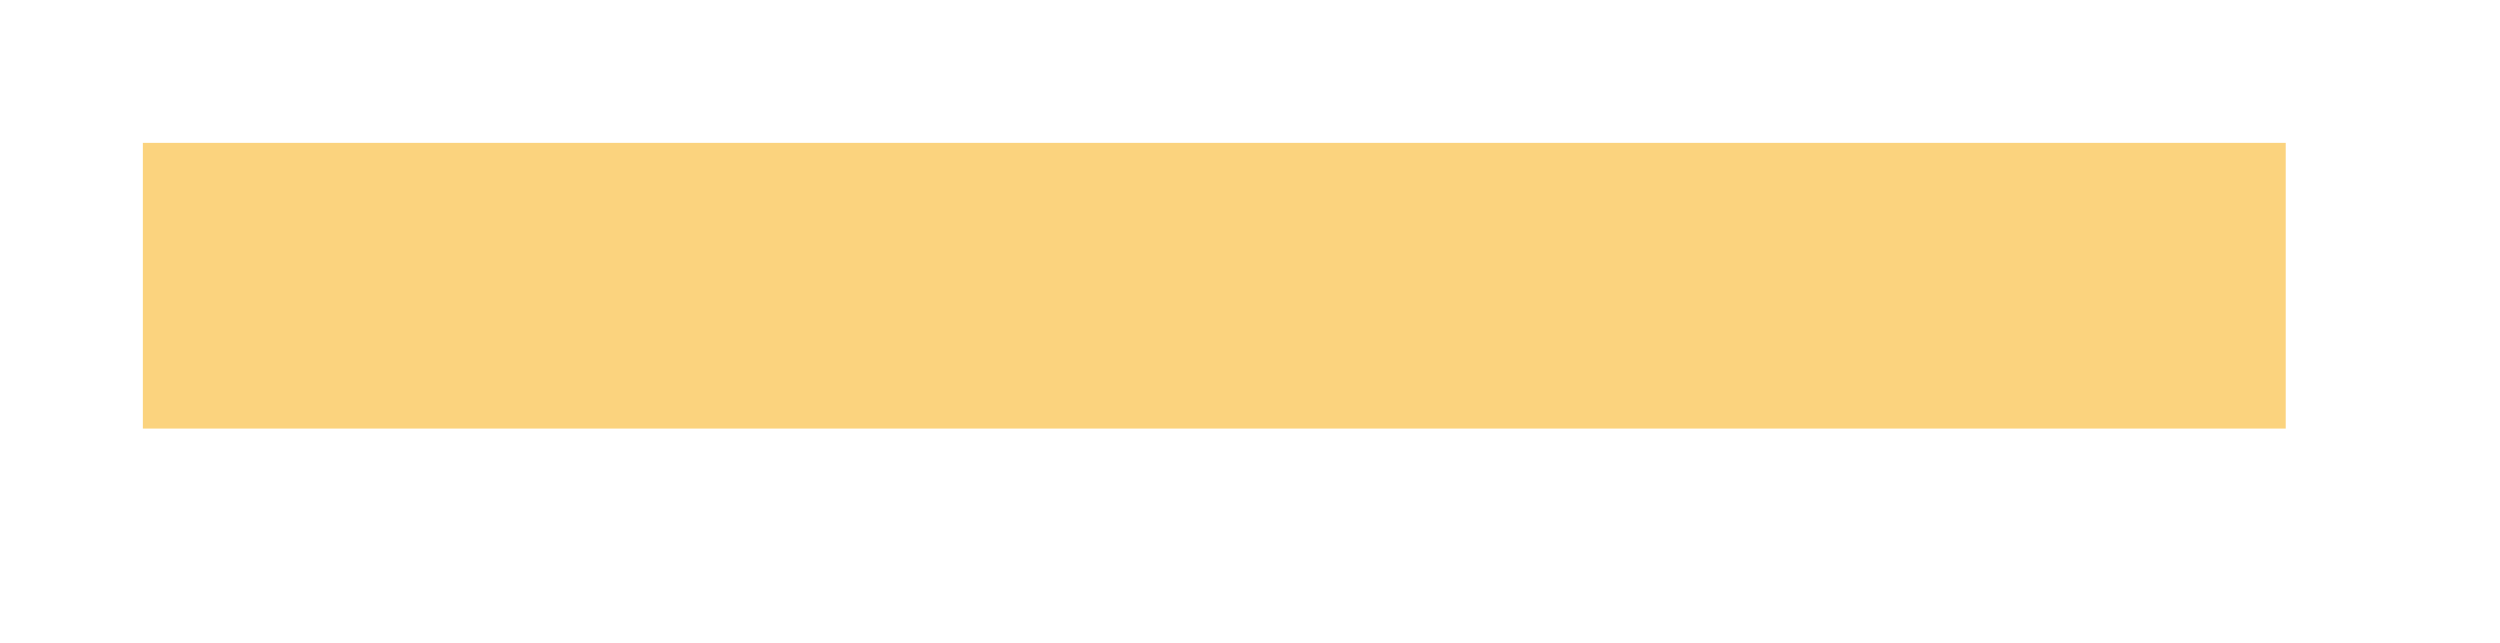
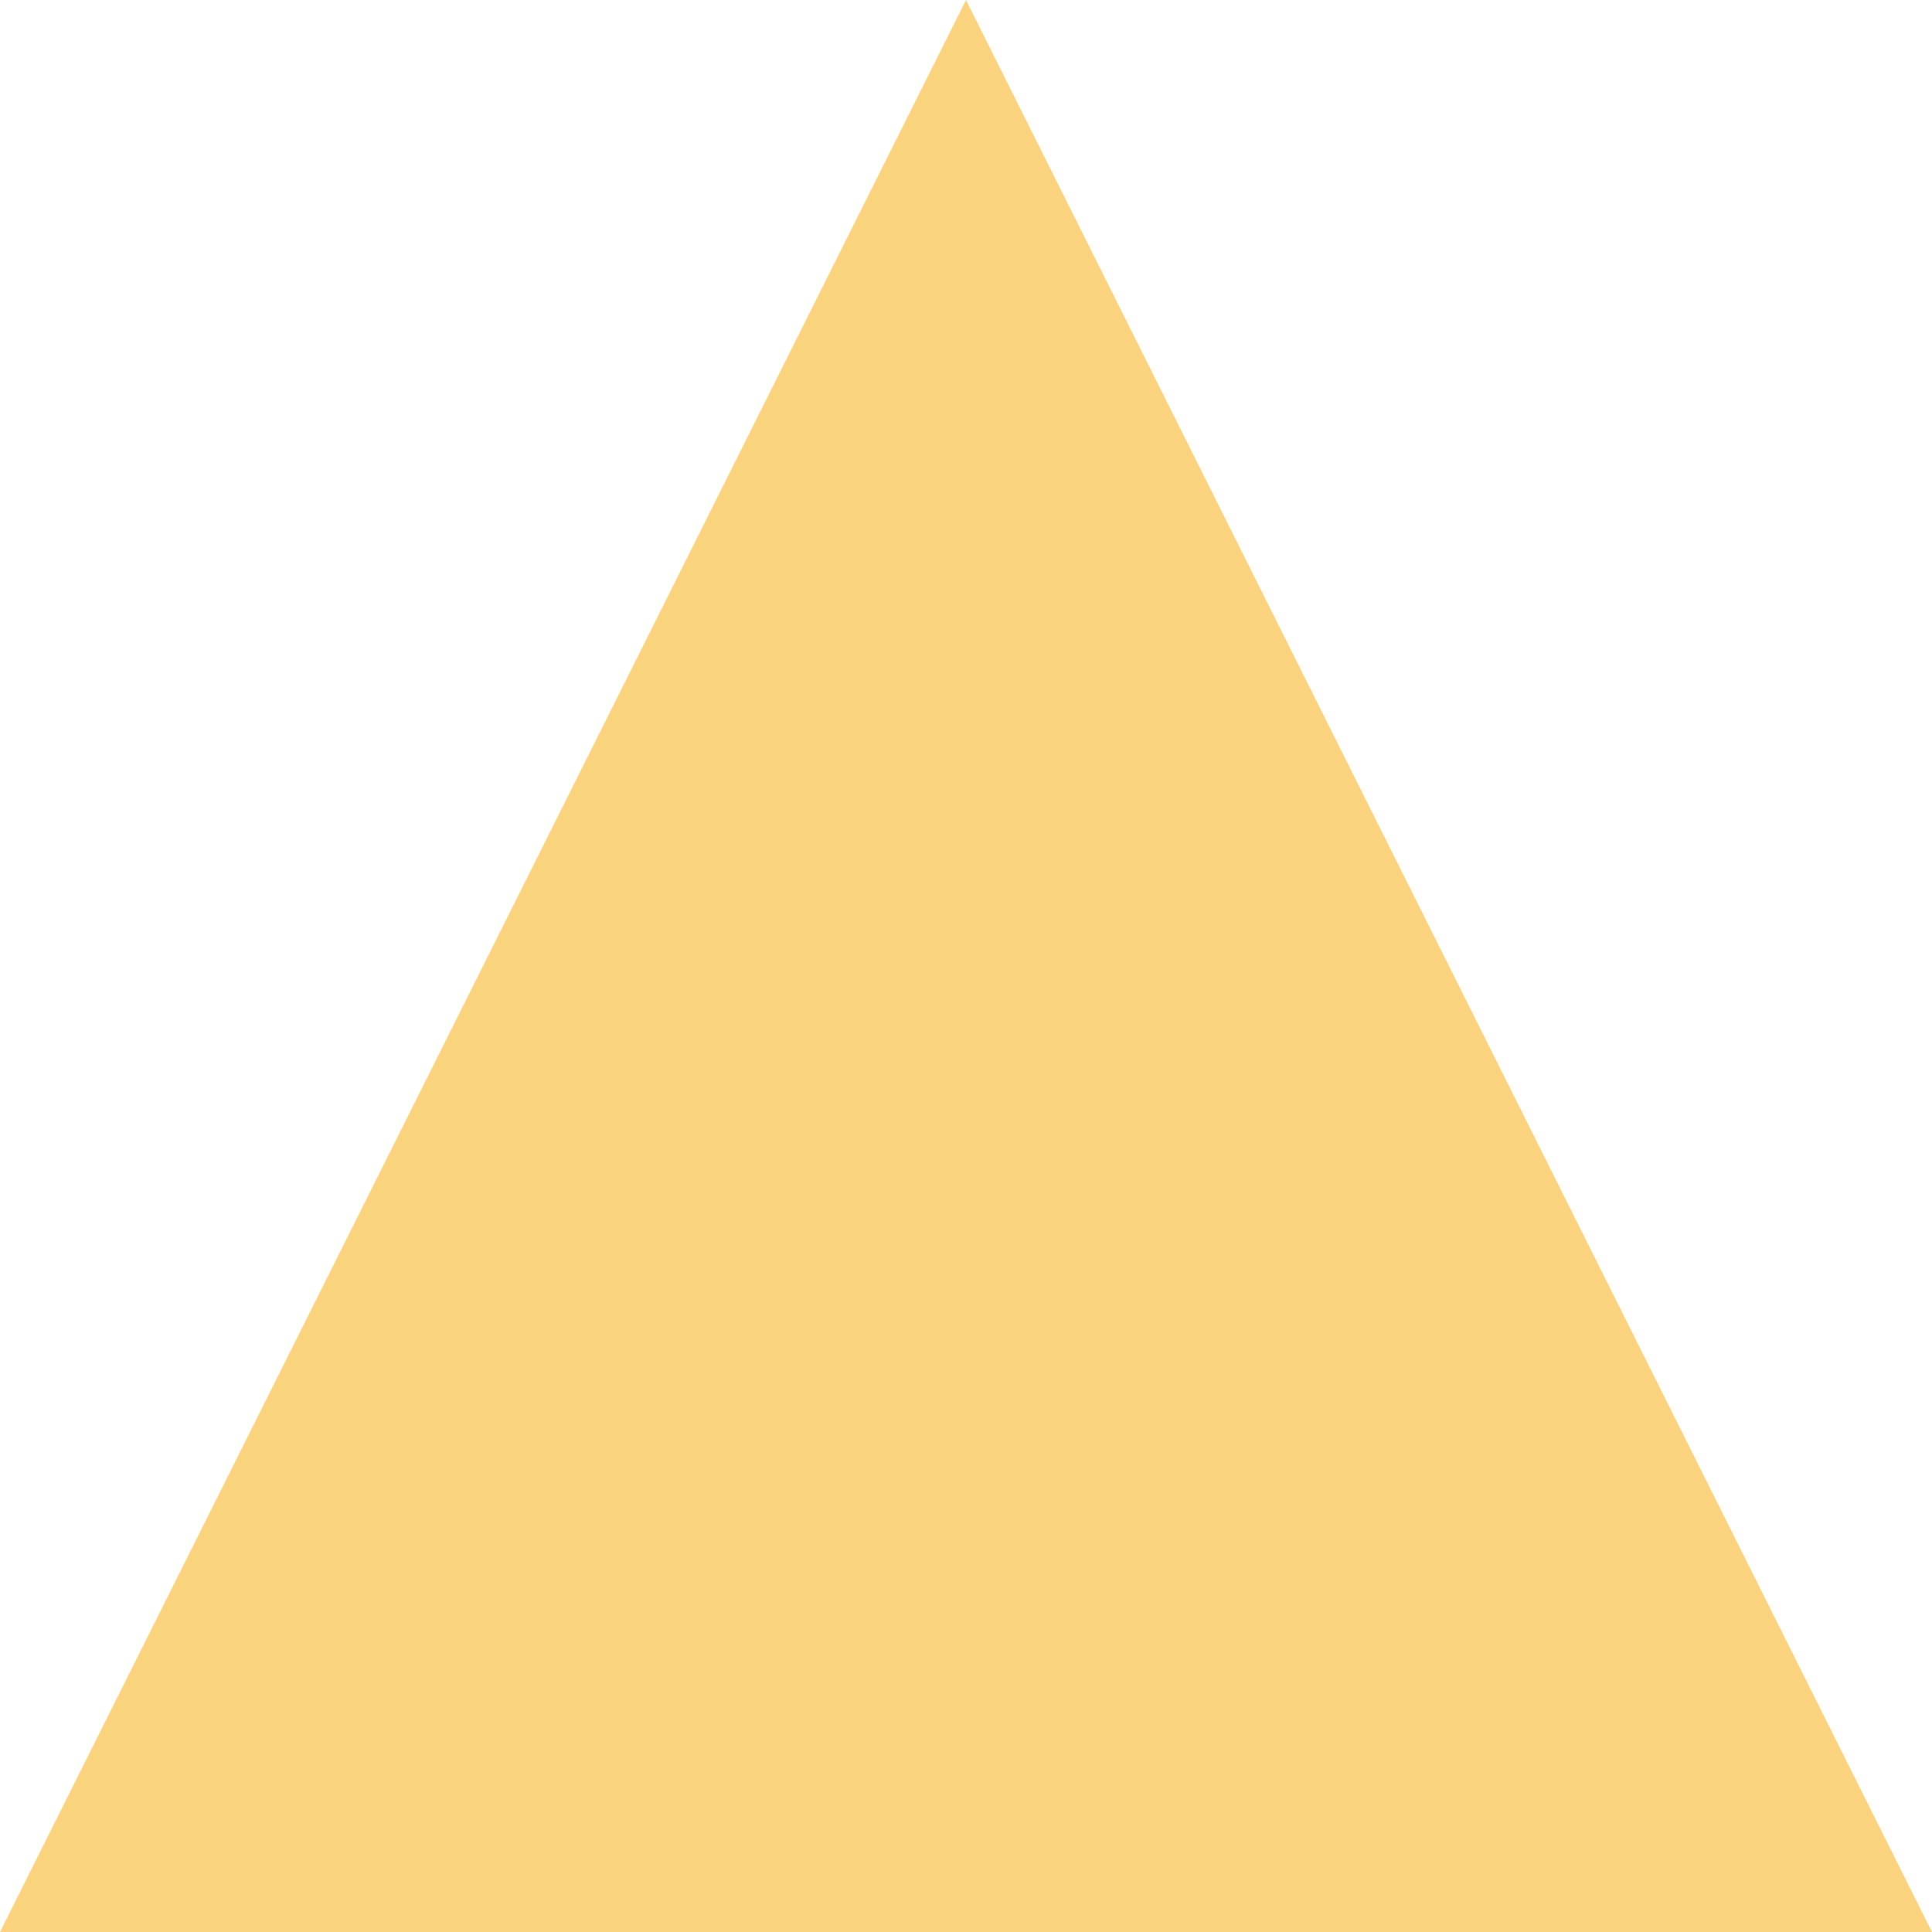
- <svg xmlns="http://www.w3.org/2000/svg" version="1.1" width="35px" height="9px">
-   <g transform="matrix(1 0 0 1 -144 -141 )">
-     <path d="M 146 145  L 176 145  " stroke-width="4" stroke="#fbd37e" fill="none" />
+ <svg xmlns="http://www.w3.org/2000/svg" version="1.1" width="4px" height="4px">
+   <g transform="matrix(1 0 0 1 -174 -156 )">
+     <path d="M 174 160  L 176 156  L 178 160  L 174 160  Z " fill-rule="nonzero" fill="#fbd37e" stroke="none" />
  </g>
</svg>
